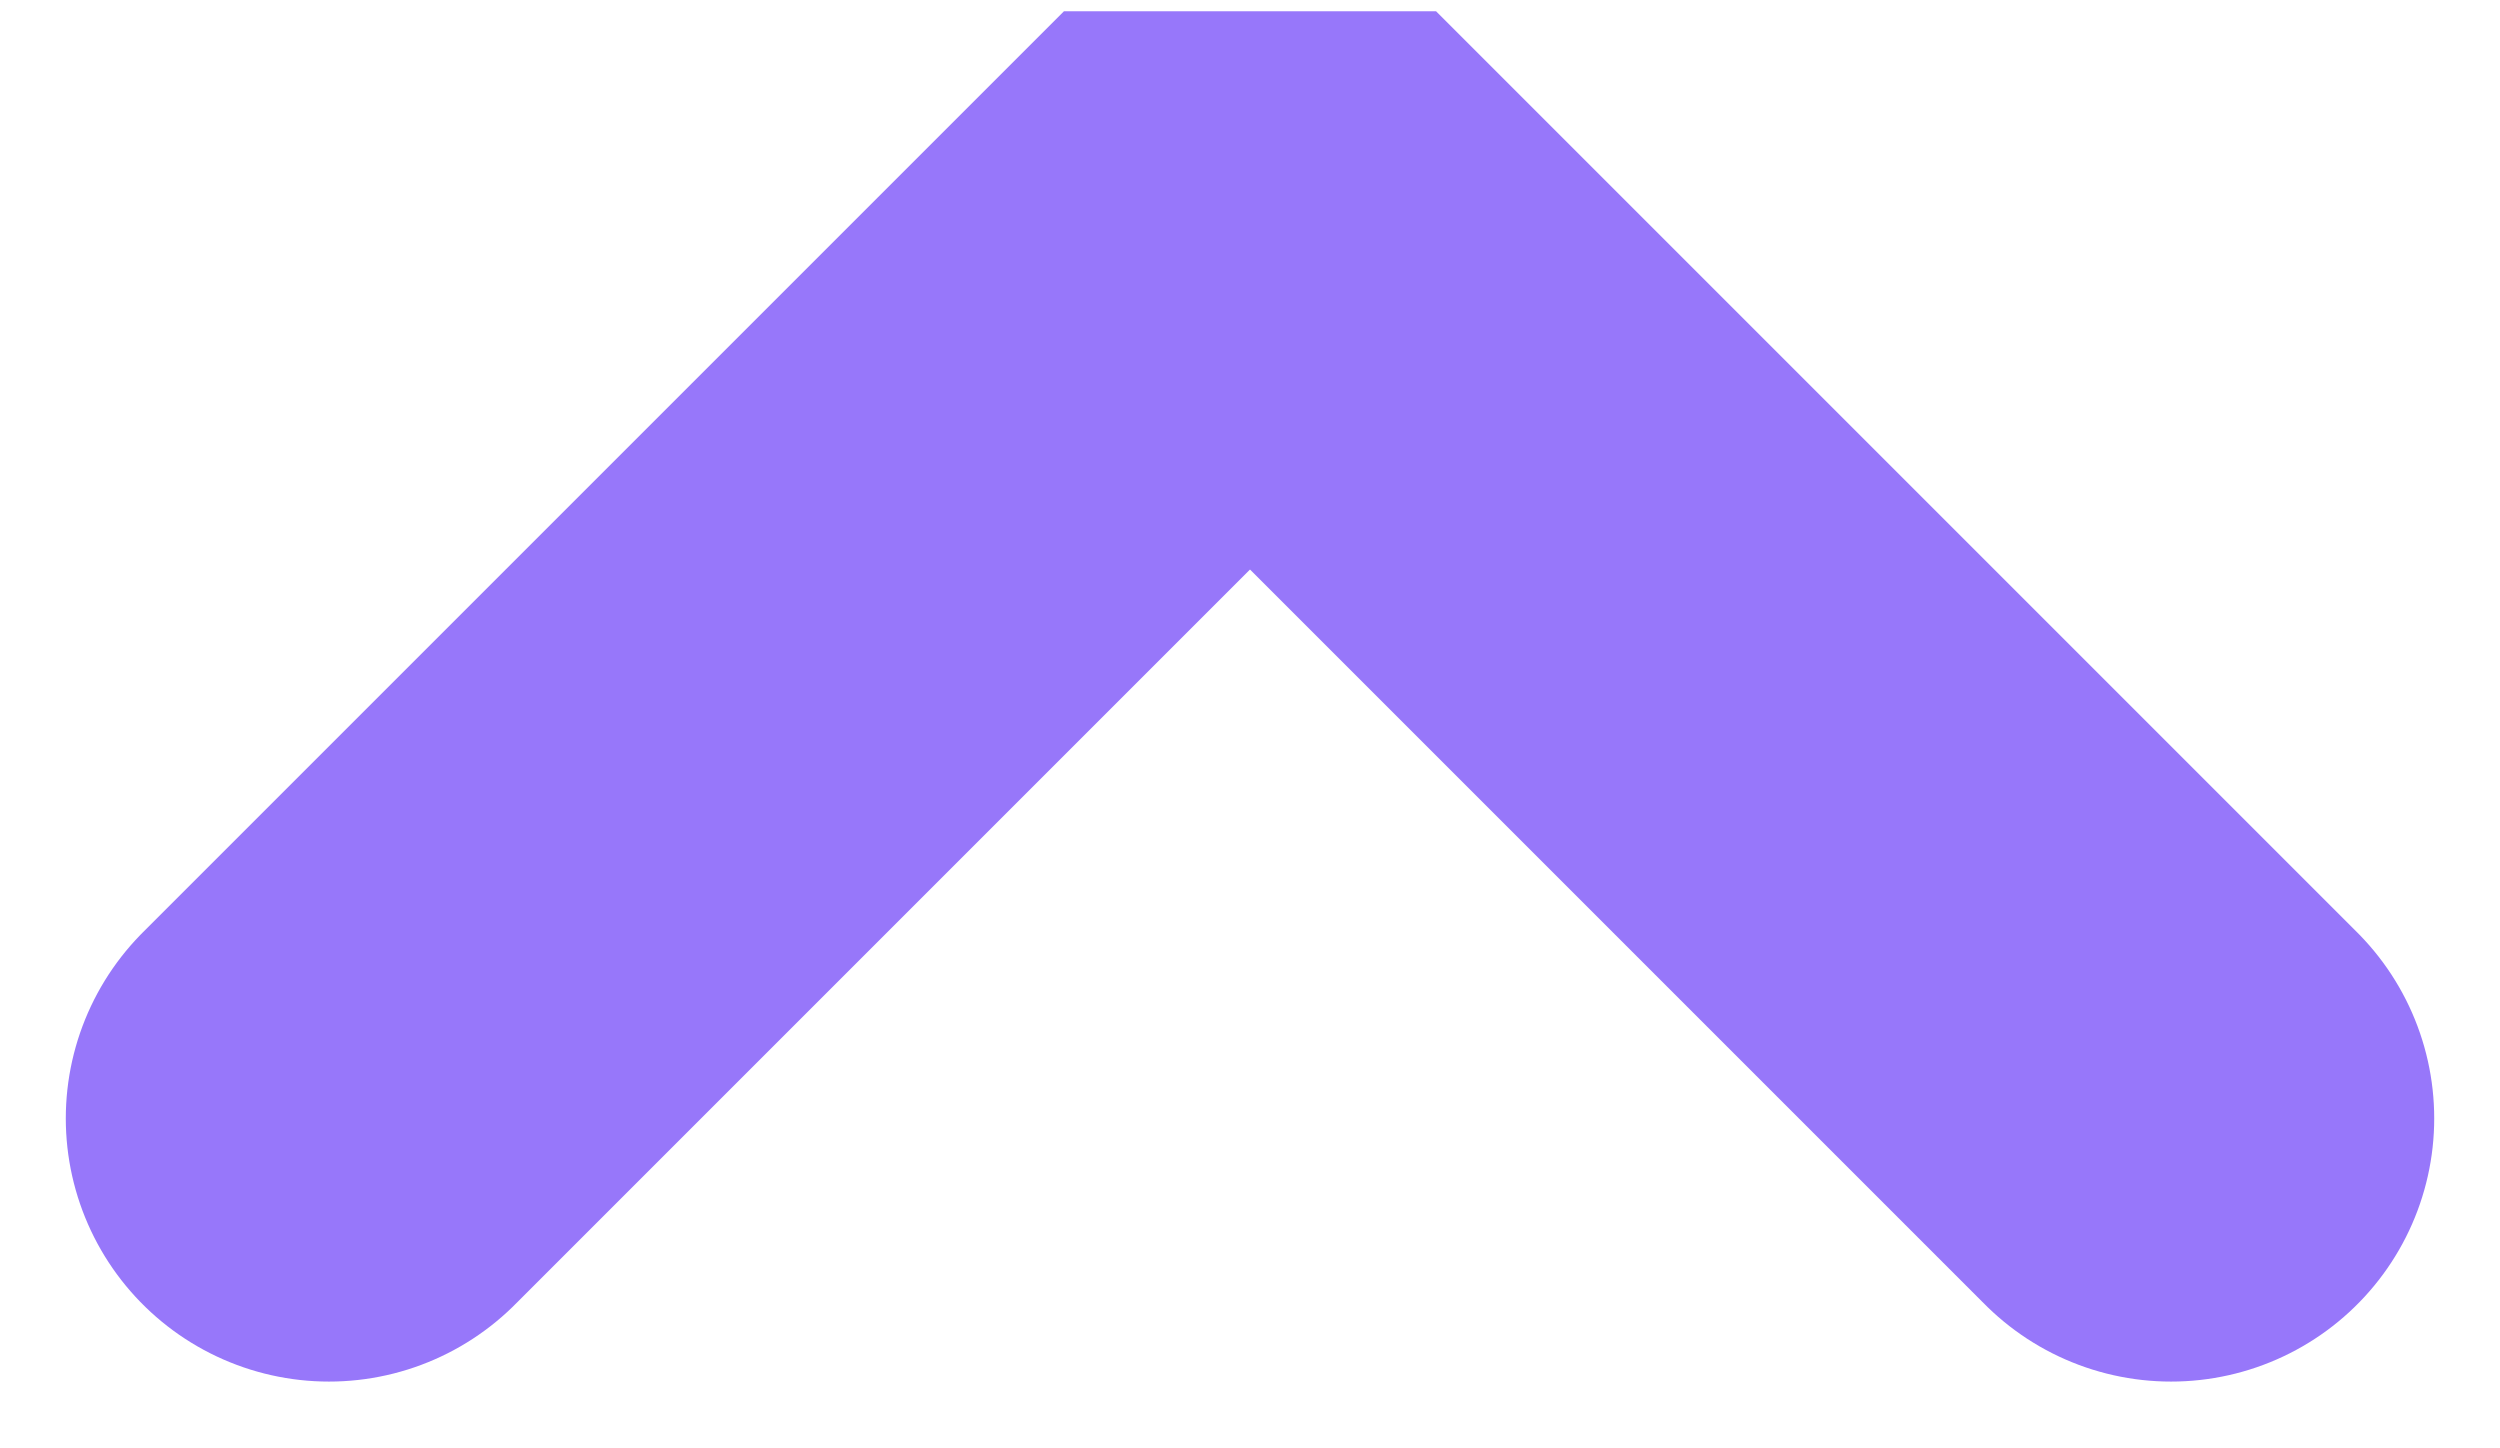
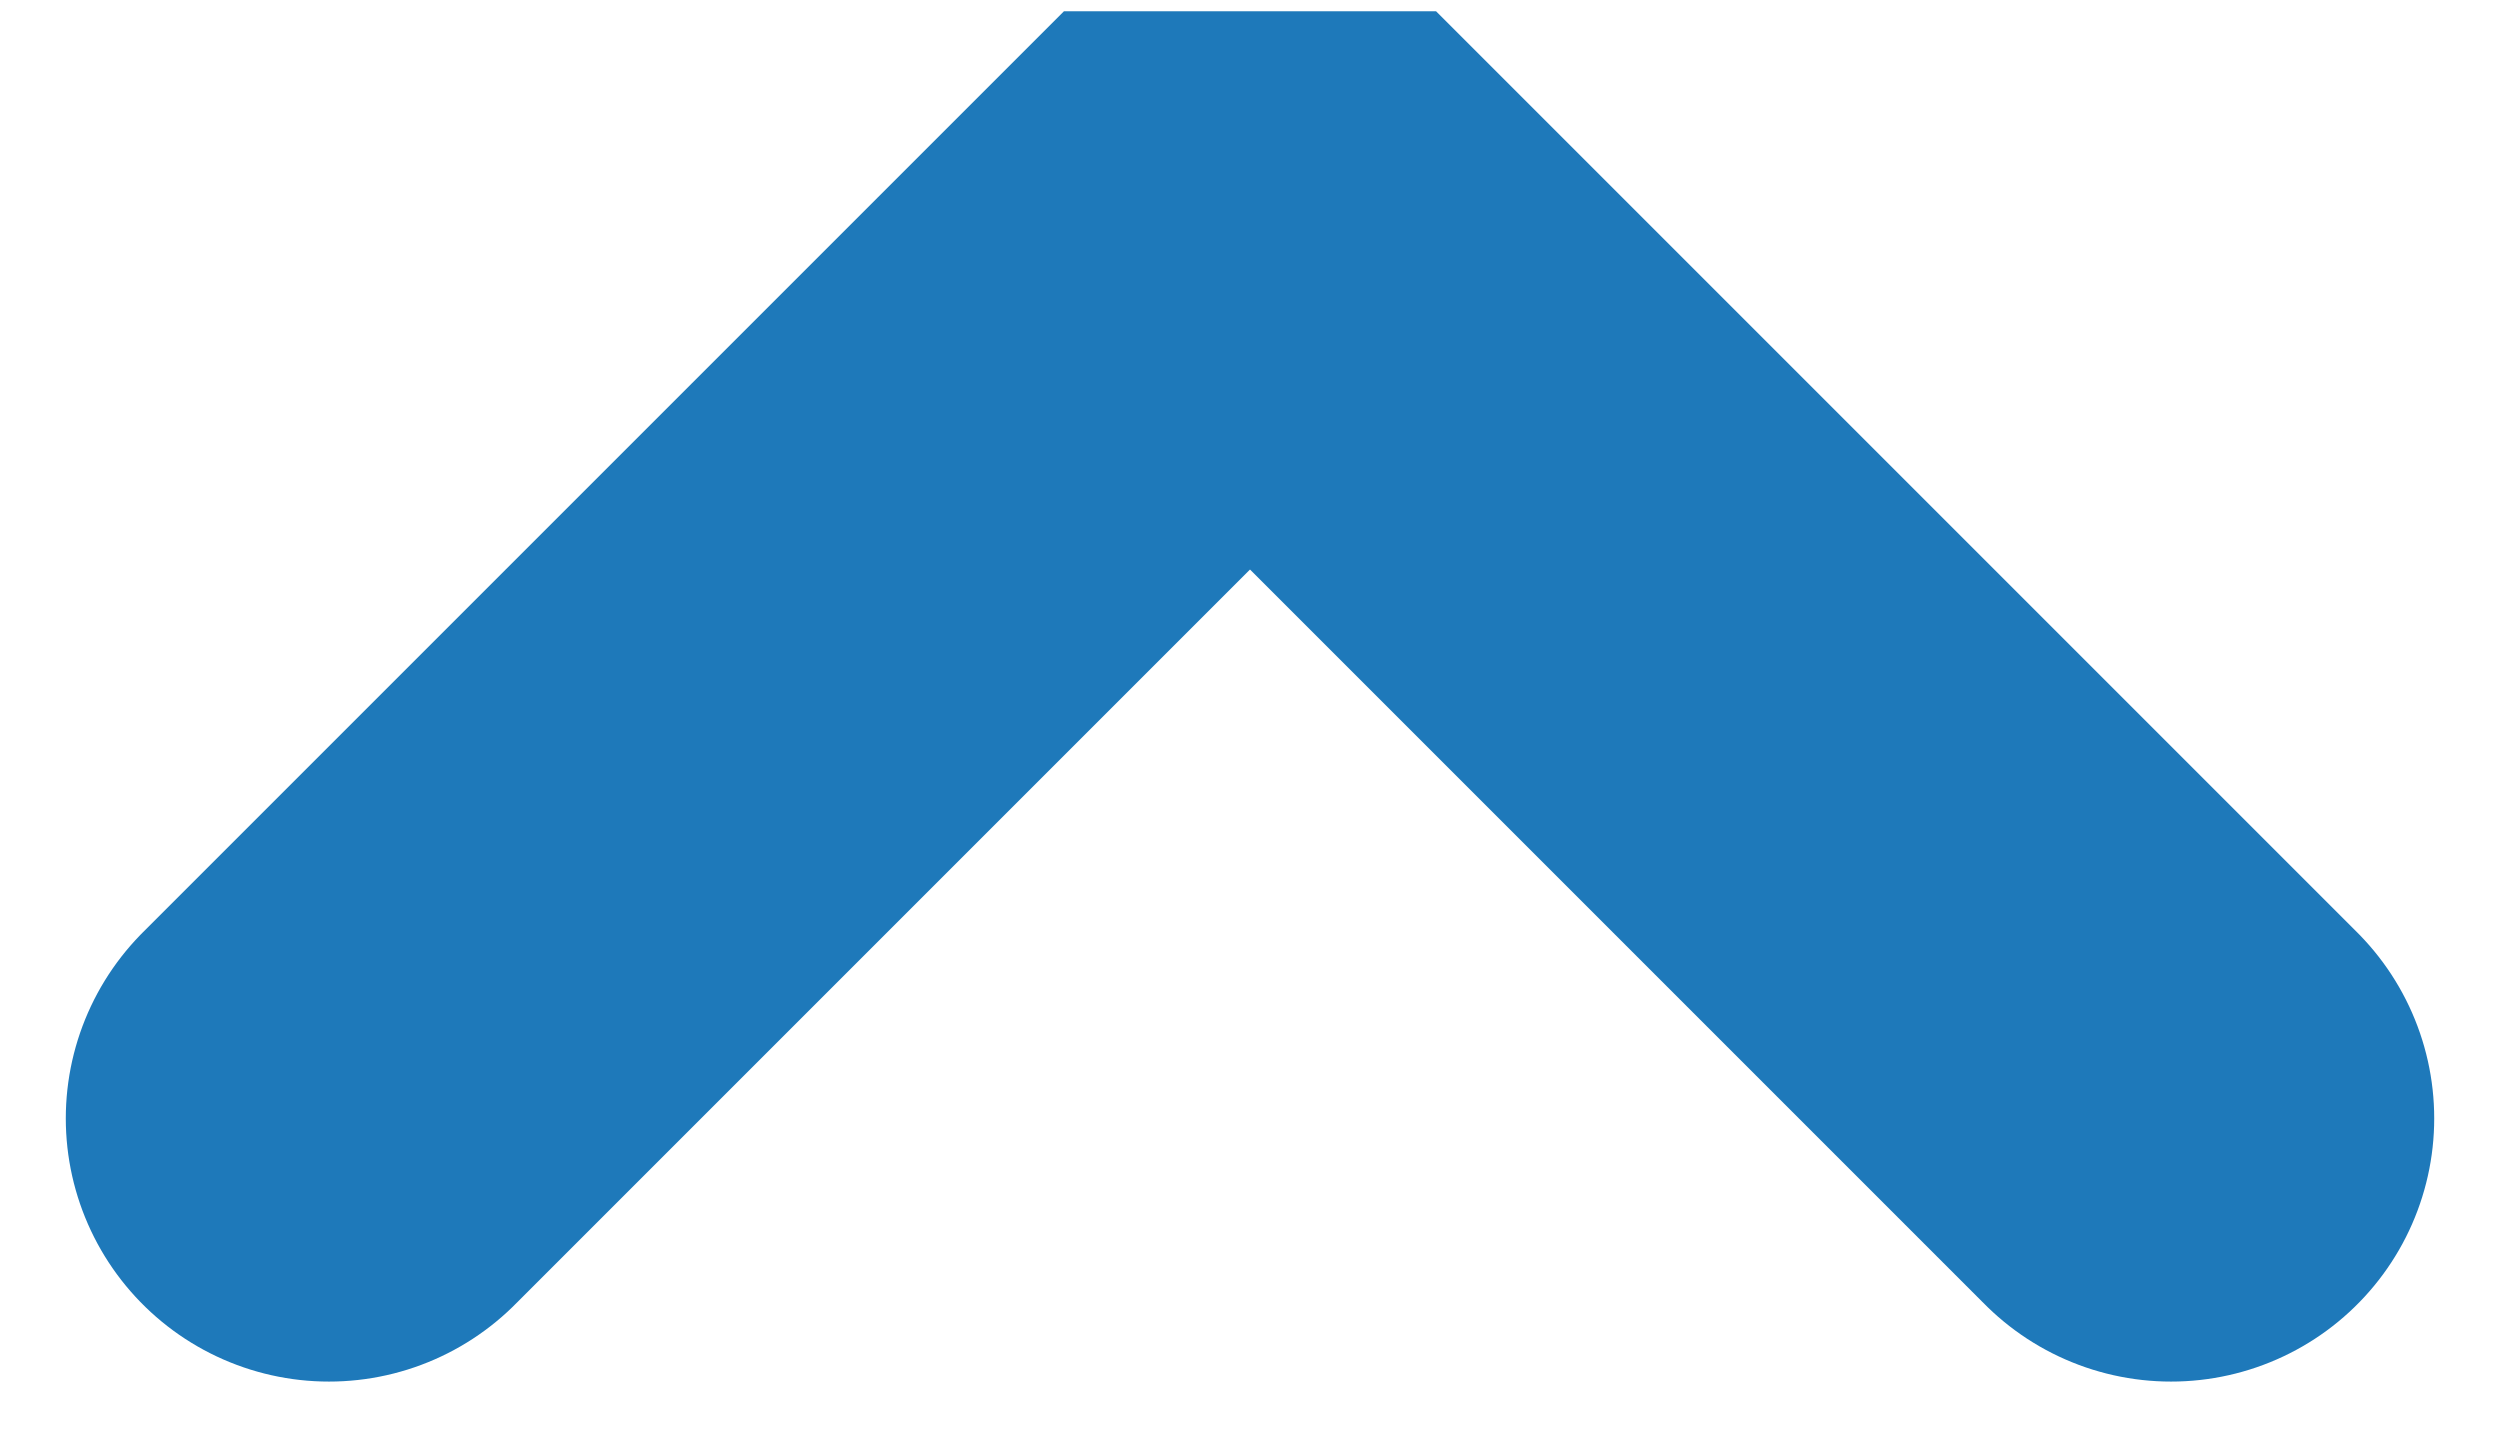
<svg xmlns="http://www.w3.org/2000/svg" width="19" height="11" viewBox="0 0 19 11" fill="none">
-   <path d="M2.5 8.5L9.5 1.5L16.5 8.5" stroke="#9777FA" stroke-width="4" stroke-linecap="round" stroke-linejoin="bevel" />
+   <path d="M2.5 8.5L9.5 1.5L16.5 8.5" stroke="#1e79ba" stroke-width="4" stroke-linecap="round" stroke-linejoin="bevel" />
</svg>
